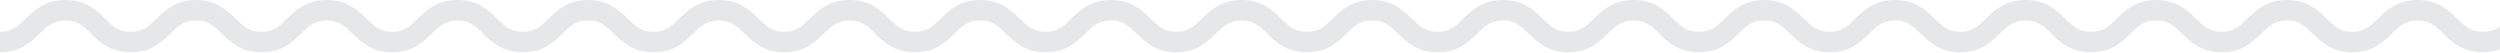
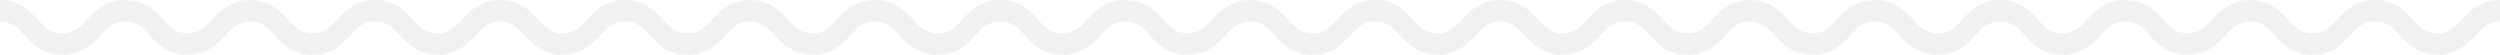
- <svg xmlns="http://www.w3.org/2000/svg" width="1100" height="23">
-   <path fill="#E6E7E8" d="M1150 23c-9.017 0-13.728-4.589-17.514-8.276-3.412-3.323-5.877-5.724-11.234-5.724-5.358 0-7.823 2.401-11.235 5.724-3.786 3.688-8.497 8.276-17.514 8.276s-13.728-4.589-17.514-8.276c-3.412-3.323-5.877-5.724-11.234-5.724s-7.822 2.401-11.234 5.724c-3.786 3.688-8.497 8.276-17.514 8.276s-13.729-4.589-17.515-8.276C1014.08 11.401 1011.615 9 1006.257 9c-5.357 0-7.822 2.401-11.234 5.724-3.787 3.687-8.498 8.276-17.514 8.276s-13.728-4.589-17.514-8.276C956.583 11.401 954.118 9 948.761 9s-7.822 2.401-11.234 5.724C933.74 18.411 929.028 23 920.012 23s-13.729-4.589-17.515-8.276C899.085 11.401 896.62 9 891.263 9s-7.822 2.401-11.234 5.724C876.242 18.411 871.53 23 862.514 23s-13.729-4.589-17.515-8.276C841.587 11.401 839.122 9 833.764 9c-5.355 0-7.82 2.4-11.231 5.723-3.786 3.688-8.497 8.277-17.512 8.277-9.017 0-13.729-4.589-17.515-8.276C784.094 11.401 781.629 9 776.271 9c-5.356 0-7.821 2.401-11.232 5.723-3.786 3.688-8.497 8.277-17.513 8.277-9.017 0-13.729-4.589-17.514-8.277C726.602 11.401 724.137 9 718.779 9s-7.821 2.401-11.233 5.723C703.761 18.411 699.049 23 690.032 23c-9.016 0-13.727-4.589-17.512-8.276C669.109 11.401 666.645 9 661.287 9s-7.822 2.401-11.234 5.724C646.267 18.411 641.556 23 632.539 23s-13.729-4.589-17.515-8.276C611.612 11.401 609.147 9 603.788 9c-5.357 0-7.822 2.401-11.234 5.724C588.768 18.411 584.057 23 575.04 23c-9.016 0-13.728-4.589-17.514-8.276C554.115 11.401 551.65 9 546.292 9s-7.823 2.401-11.234 5.724C531.272 18.411 526.561 23 517.544 23s-13.729-4.589-17.514-8.276C496.619 11.401 494.153 9 488.796 9c-5.358 0-7.823 2.401-11.235 5.724-3.787 3.687-8.499 8.276-17.515 8.276-9.017 0-13.729-4.589-17.516-8.276C439.118 11.401 436.653 9 431.293 9c-5.358 0-7.823 2.401-11.235 5.724C416.272 18.411 411.56 23 402.543 23s-13.729-4.589-17.515-8.276C381.616 11.401 379.151 9 373.792 9c-5.358 0-7.823 2.401-11.235 5.724-3.786 3.687-8.498 8.276-17.515 8.276s-13.729-4.589-17.515-8.276C324.114 11.401 321.649 9 316.291 9s-7.824 2.401-11.236 5.724C301.269 18.411 296.556 23 287.539 23c-9.018 0-13.729-4.589-17.516-8.276C266.611 11.401 264.145 9 258.786 9c-5.357 0-7.822 2.401-11.234 5.724-3.785 3.687-8.497 8.276-17.513 8.276-9.017 0-13.729-4.589-17.515-8.276C209.112 11.401 206.647 9 201.289 9s-7.824 2.401-11.236 5.724C186.267 18.411 181.555 23 172.538 23c-9.018 0-13.73-4.589-17.517-8.276C151.609 11.401 149.144 9 143.784 9s-7.825 2.401-11.238 5.724c-3.787 3.687-8.5 8.276-17.517 8.276-9.018 0-13.73-4.589-17.517-8.276C94.099 11.401 91.633 9 86.273 9s-7.826 2.401-11.239 5.724C71.249 18.411 66.536 23 57.518 23 48.5 23 43.787 18.412 40 14.724 36.586 11.401 34.12 9 28.759 9s-7.827 2.401-11.24 5.724C13.732 18.411 9.019 23 0 23v-9c5.361 0 7.827-2.401 11.241-5.724C15.028 4.588 19.741 0 28.759 0S42.49 4.588 46.278 8.276C49.691 11.599 52.157 14 57.518 14c5.36 0 7.825-2.401 11.238-5.724C72.543 4.589 77.255 0 86.273 0s13.73 4.589 17.517 8.276c3.413 3.323 5.879 5.724 11.239 5.724s7.826-2.401 11.238-5.724C130.054 4.589 134.767 0 143.784 0s13.73 4.589 17.517 8.276c3.412 3.323 5.878 5.724 11.237 5.724 5.358 0 7.824-2.401 11.236-5.724C187.56 4.589 192.272 0 201.289 0c9.017 0 13.729 4.589 17.515 8.276 3.412 3.323 5.877 5.724 11.235 5.724 5.357 0 7.822-2.401 11.234-5.724C245.059 4.589 249.77 0 258.786 0c9.017 0 13.729 4.589 17.516 8.276C279.714 11.599 282.18 14 287.539 14s7.824-2.401 11.236-5.724C302.562 4.589 307.274 0 316.291 0c9.017 0 13.729 4.589 17.515 8.276 3.412 3.323 5.877 5.724 11.236 5.724 5.359 0 7.824-2.401 11.236-5.724C360.063 4.589 364.775 0 373.792 0s13.729 4.589 17.516 8.276C394.72 11.599 397.185 14 402.543 14s7.823-2.401 11.235-5.724C417.565 4.589 422.277 0 431.293 0c9.018 0 13.729 4.589 17.516 8.276 3.412 3.323 5.877 5.724 11.236 5.724 5.358 0 7.823-2.401 11.235-5.724C475.067 4.589 479.779 0 488.796 0c9.016 0 13.728 4.589 17.514 8.276 3.412 3.323 5.877 5.724 11.235 5.724 5.357 0 7.822-2.401 11.234-5.724C532.564 4.589 537.275 0 546.292 0c9.016 0 13.728 4.589 17.514 8.276C567.217 11.599 569.682 14 575.04 14c5.357 0 7.822-2.401 11.234-5.724C590.061 4.589 594.771 0 603.788 0c9.018 0 13.729 4.589 17.516 8.276 3.412 3.323 5.877 5.724 11.235 5.724 5.357 0 7.822-2.401 11.234-5.724C647.56 4.589 652.271 0 661.287 0s13.728 4.589 17.513 8.277C682.211 11.6 684.676 14 690.032 14c5.357 0 7.822-2.401 11.234-5.724C705.052 4.589 709.764 0 718.779 0s13.728 4.589 17.513 8.276c3.412 3.323 5.877 5.724 11.234 5.724 5.356 0 7.821-2.401 11.232-5.723C762.544 4.589 767.255 0 776.271 0c9.017 0 13.729 4.589 17.515 8.276 3.412 3.323 5.877 5.724 11.235 5.724 5.356 0 7.821-2.401 11.232-5.724C820.038 4.589 824.749 0 833.764 0c9.017 0 13.729 4.589 17.515 8.276C854.69 11.599 857.155 14 862.514 14s7.823-2.401 11.235-5.724C877.535 4.589 882.247 0 891.263 0c9.017 0 13.728 4.589 17.514 8.276 3.412 3.323 5.877 5.724 11.235 5.724s7.823-2.401 11.235-5.724C935.033 4.589 939.744 0 948.761 0s13.728 4.589 17.514 8.276c3.412 3.323 5.877 5.724 11.234 5.724s7.822-2.401 11.234-5.724C992.529 4.589 997.24 0 1006.257 0s13.729 4.589 17.515 8.276c3.412 3.323 5.877 5.724 11.235 5.724 5.357 0 7.822-2.401 11.234-5.724 3.786-3.688 8.497-8.276 17.514-8.276s13.728 4.589 17.514 8.276c3.412 3.323 5.877 5.724 11.234 5.724s7.822-2.401 11.234-5.724c3.786-3.688 8.498-8.276 17.515-8.276s13.728 4.589 17.514 8.276C1142.178 11.599 1144.643 14 1150 14v9z" />
+ <svg xmlns="http://www.w3.org/2000/svg" width="1050" height="23" viewBox="0 0 105000 2300">
+   <path fill="#f1f1f1" d="M105001 0c-824 0-1254 459-1599 827-312 333-537 573-1026 573s-714-240-1026-573c-346-368-776-827-1599-827s-1253 459-1599 827c-312 333-537 573-1026 573s-714-240-1026-573c-345-368-775-827-1599-827-823 0-1253 459-1599 827-311 333-537 573-1026 573s-714-240-1025-573c-346-368-776-827-1599-827-824 0-1254 459-1600 827-311 333-536 573-1025 573s-715-240-1026-573c-346-368-776-827-1599-827-824 0-1254 459-1600 827-311 333-536 573-1025 573s-714-240-1026-573c-346-368-776-827-1599-827s-1254 459-1599 827c-312 333-537 573-1026 573s-714-240-1026-573c-345-368-775-827-1599-827-823 0-1253 459-1599 827-311 333-537 573-1026 573s-714-240-1025-573c-346-368-776-827-1599-827s-1254 459-1599 827c-312 333-537 573-1026 573s-714-240-1026-573c-345-368-775-827-1599-827-823 0-1253 459-1599 827-311 333-536 573-1025 573-490 0-715-240-1026-573-346-368-776-827-1599-827-824 0-1254 459-1599 827-312 333-537 573-1026 573s-715-240-1026-573c-346-368-776-827-1599-827s-1254 459-1599 827c-312 333-537 573-1026 573s-714-240-1026-573c-345-368-776-827-1599-827s-1253 459-1599 827c-311 333-537 573-1026 573s-714-240-1026-573c-345-368-776-827-1599-827s-1253 459-1599 827c-312 333-537 573-1026 573s-714-240-1026-573c-346-368-776-827-1599-827s-1254 459-1599 827c-312 333-537 573-1026 573s-714-240-1026-573c-346-368-776-827-1599-827-824 0-1254 459-1599 827-312 333-537 573-1026 573-490 0-715-240-1026-573-346-368-776-827-1600-827-823 0-1253 459-1599 827-311 333-537 573-1026 573s-714-240-1026-573c-345-368-775-827-1599-827-823 0-1253 459-1599 827-311 333-536 573-1026 573-489 0-714-240-1026-573-345-368-776-827-1599-827s-1253 459-1599 827c-312 333-537 573-1026 573-490 0-715-240-1026-573-346-368-776-827-1600-827-823 0-1253 459-1599 827-312 333-537 573-1026 573-490 0-715-240-1026-573C6505 459 6075 0 5251 0c-823 0-1253 459-1599 827-312 333-537 573-1027 573-489 0-714-240-1026-573C1253 459 823 0 0 0v900c489 0 714 240 1026 572 346 369 776 828 1599 828 824 0 1254-459 1600-828 312-332 537-572 1026-572 490 0 715 240 1026 572 346 369 776 828 1600 828 823 0 1253-459 1599-828 312-332 537-572 1026-572 490 0 715 240 1026 572 346 369 777 828 1600 828s1253-459 1599-828c312-332 537-572 1026-572s715 240 1026 572c346 369 776 828 1599 828 824 0 1254-459 1600-828 311-332 536-572 1025-572 490 0 715 240 1026 572 346 369 776 828 1599 828s1254-459 1599-828c312-332 537-572 1026-572 490 0 715 240 1026 572 346 369 776 828 1600 828 823 0 1253-459 1599-828 311-332 537-572 1026-572s714 240 1026 572c345 369 776 828 1599 828s1253-459 1599-828c312-332 537-572 1026-572s714 240 1026 572c345 369 776 828 1599 828s1253-459 1599-828c312-332 537-572 1026-572s714 240 1026 572c346 369 776 828 1599 828s1254-459 1599-828c312-332 537-572 1026-572s714 240 1026 572c346 369 776 828 1599 828s1253-459 1599-828c312-332 537-572 1026-572s714 240 1026 572c345 369 775 828 1599 828 823 0 1253-459 1599-828 312-332 537-572 1026-572s714 240 1025 572c346 369 776 828 1600 828 823 0 1253-459 1599-828 311-332 536-572 1025-572s714 240 1026 572c346 369 776 828 1599 828s1253-459 1599-828c312-332 537-572 1026-572s714 240 1025 572c346 369 776 828 1599 828 824 0 1254-459 1600-828 311-332 536-572 1025-572s715 240 1026 572c346 369 776 828 1599 828s1253-459 1599-828c311-332 536-572 1026-572 489 0 714 240 1026 572 345 369 775 828 1599 828 823 0 1253-459 1599-828 311-332 537-572 1026-572s714 240 1026 572c345 369 775 828 1599 828 823 0 1253-459 1599-828 311-332 536-572 1025-572s715 240 1026 572c346 369 776 828 1599 828 824 0 1254-459 1599-828 312-332 537-572 1026-572s714 240 1026 572c346 369 776 828 1599 828 824 0 1254-459 1599-828 312-332 537-572 1026-572s714 240 1026 572c345 369 776 828 1599 828s1253-459 1599-828c311-332 537-572 1026-572V0z" />
</svg>
